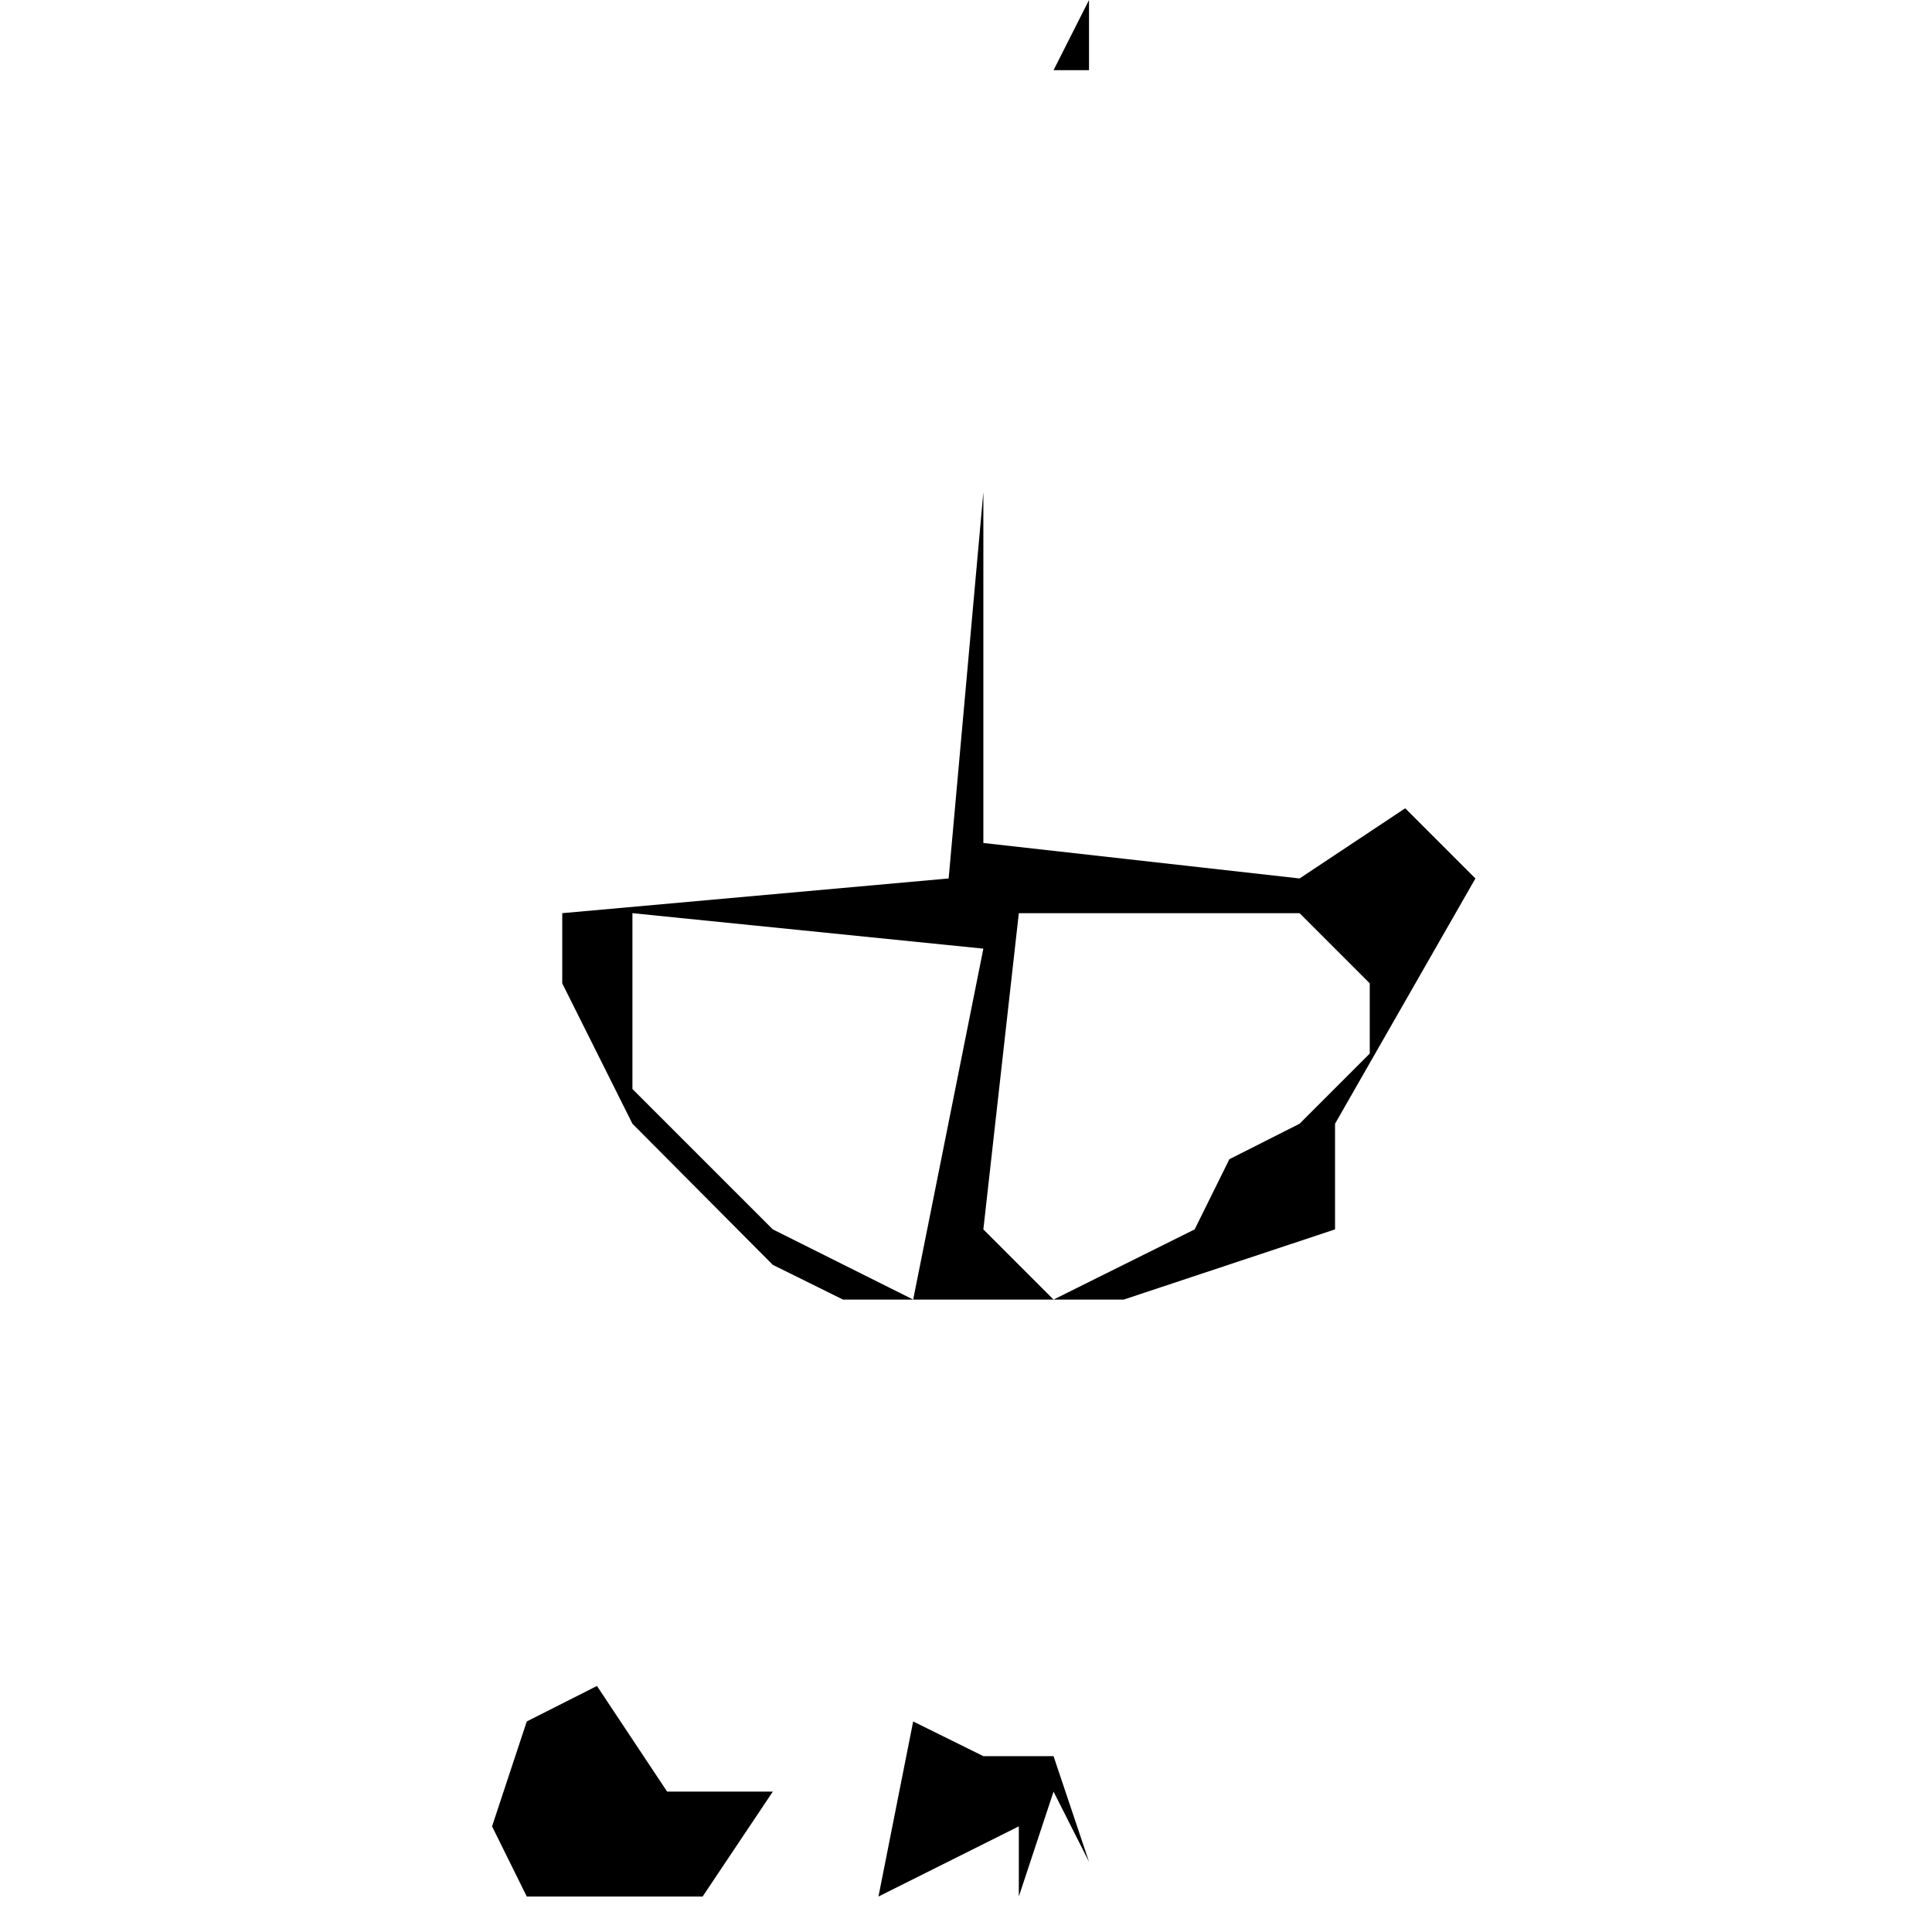
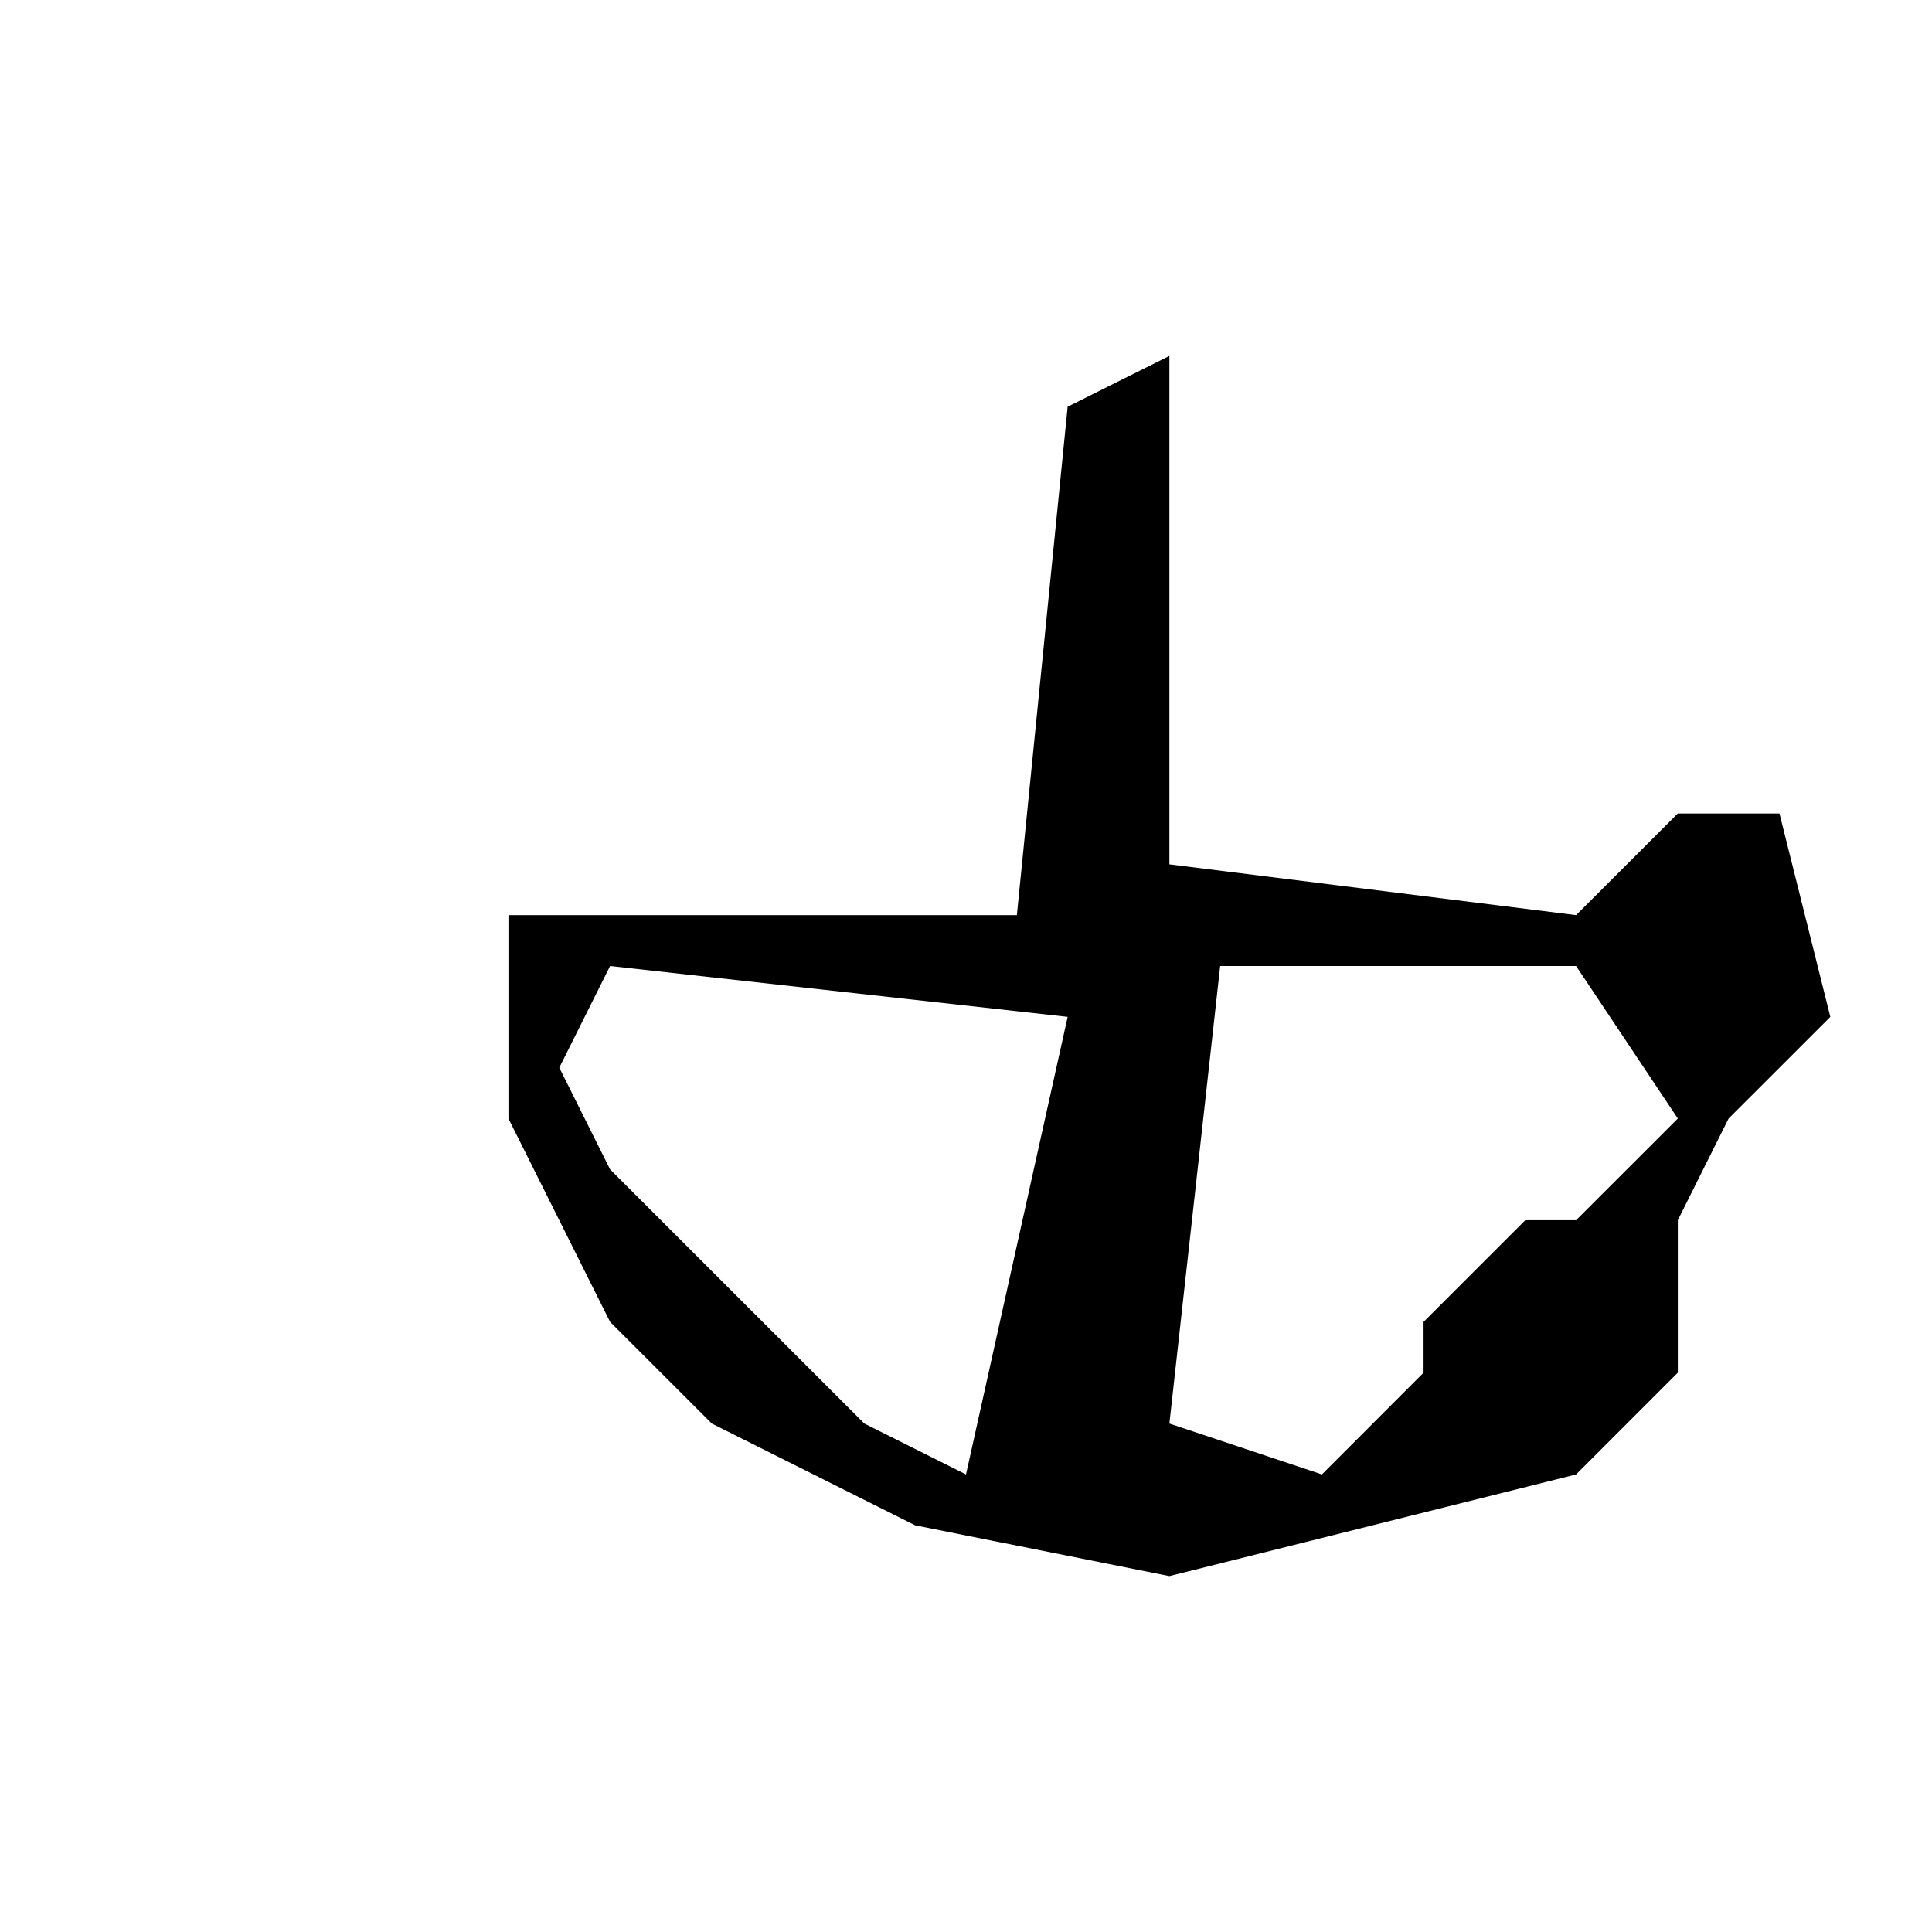
<svg xmlns="http://www.w3.org/2000/svg" viewBox="0 0 256 256" width="256" height="256">
-   <path d="M 121.0,228.1 L 116.4,251.3 L 135.0,242.0 L 135.0,251.3 L 139.6,237.4 L 144.3,246.7 L 139.6,232.7 L 130.3,232.7 Z M 65.2,242.0 L 69.8,251.3 L 93.1,251.3 L 102.4,237.4 L 88.4,237.4 L 79.1,223.4 L 69.8,228.1 Z M 130.3,65.2 L 125.7,116.4 L 74.5,121.0 L 74.5,130.3 L 83.8,148.9 L 102.4,167.6 L 111.7,172.2 L 148.9,172.2 L 176.9,162.9 L 176.9,148.9 L 195.5,116.4 L 186.2,107.1 L 172.2,116.4 L 130.3,111.7 Z M 172.2,121.0 L 181.5,130.3 L 181.5,139.6 L 172.2,148.9 L 162.9,153.6 L 158.3,162.9 L 139.6,172.2 L 130.3,162.9 L 135.0,121.0 Z M 83.8,121.0 L 130.3,125.7 L 121.0,172.2 L 102.4,162.9 L 83.8,144.3 Z M 144.3,0.0 L 139.6,9.3 L 116.4,9.3 L 144.3,9.3 Z" fill="currentColor" fill-rule="evenodd" />
+   <path d="M 67.37,121.26 L 67.37,148.21 L 80.84,175.16 L 94.32,188.63 L 121.26,202.11 L 154.95,208.84 L 208.84,195.37 L 222.32,181.89 L 222.32,161.68 L 229.05,148.21 L 242.53,134.74 L 235.79,107.79 L 222.32,107.79 L 208.84,121.26 L 154.95,114.53 L 154.95,47.16 L 141.47,53.89 L 134.74,121.26 Z M 208.84,128.0 L 222.32,148.21 L 208.84,161.68 L 202.11,161.68 L 188.63,175.16 L 188.63,181.89 L 175.16,195.37 L 154.95,188.63 L 161.68,128.0 Z M 80.84,128.0 L 141.47,134.74 L 128.0,195.37 L 114.53,188.63 L 80.84,154.95 L 74.11,141.47 Z" fill="currentColor" fill-rule="evenodd" />
</svg>
